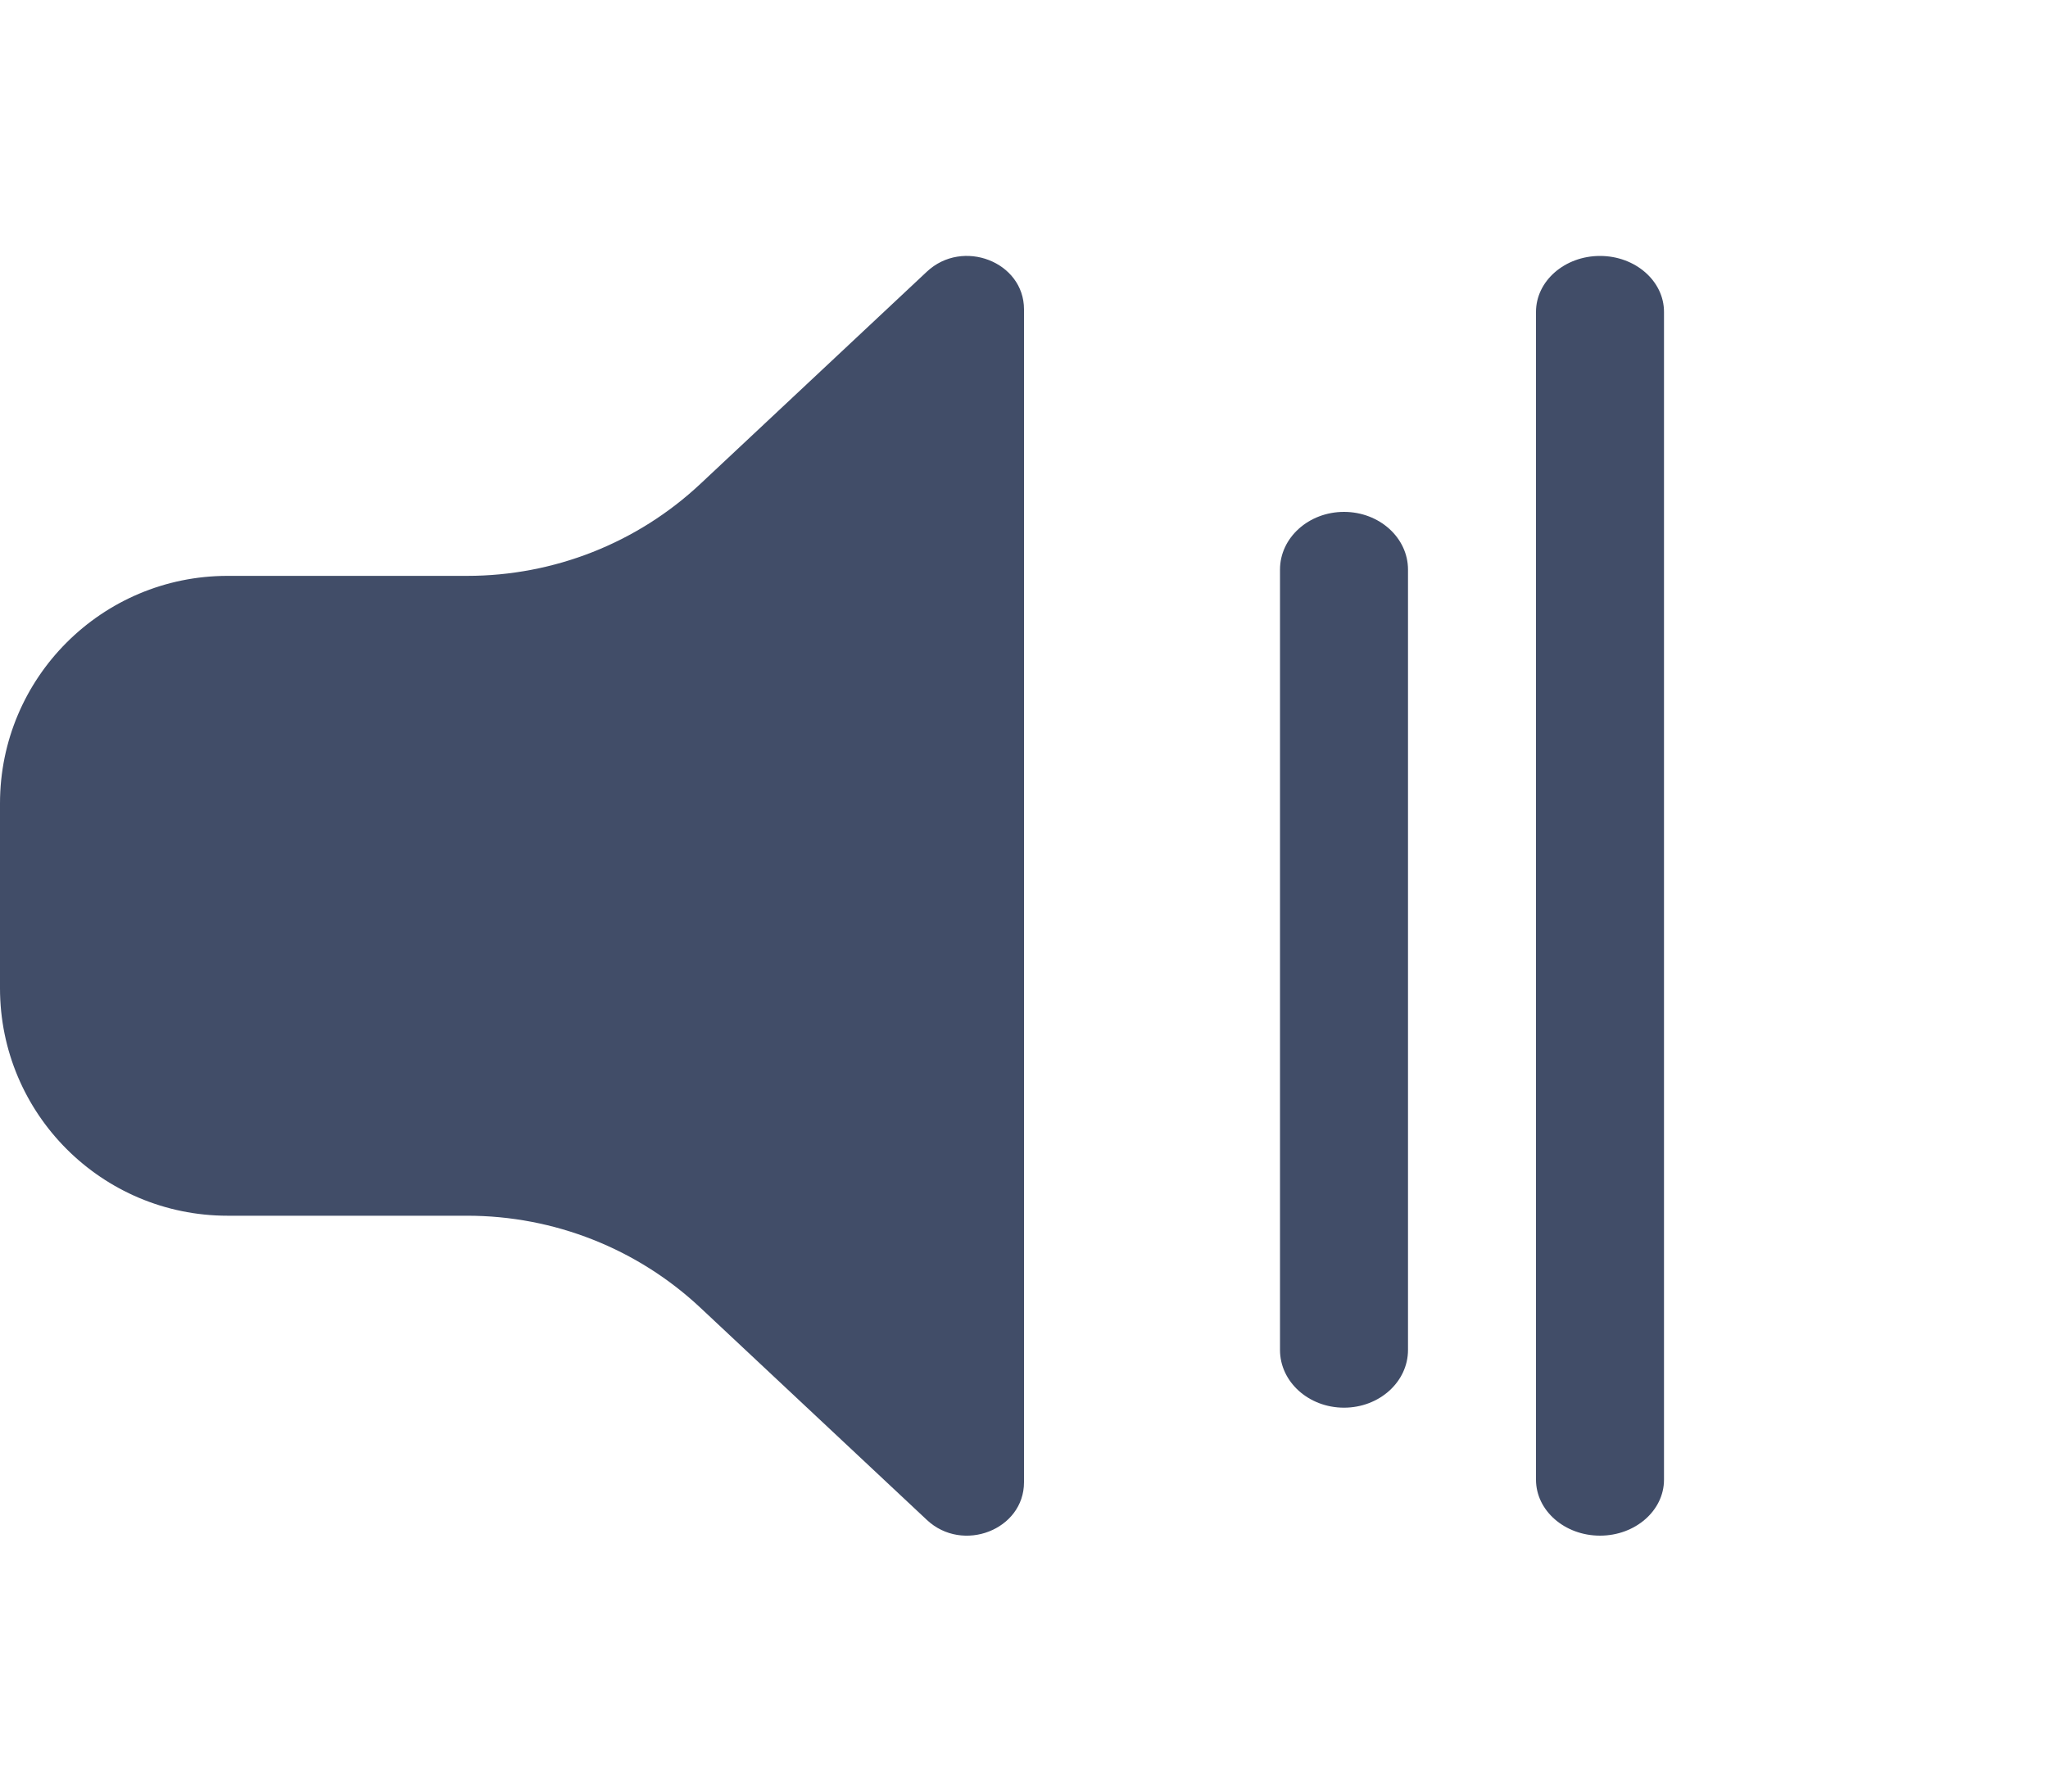
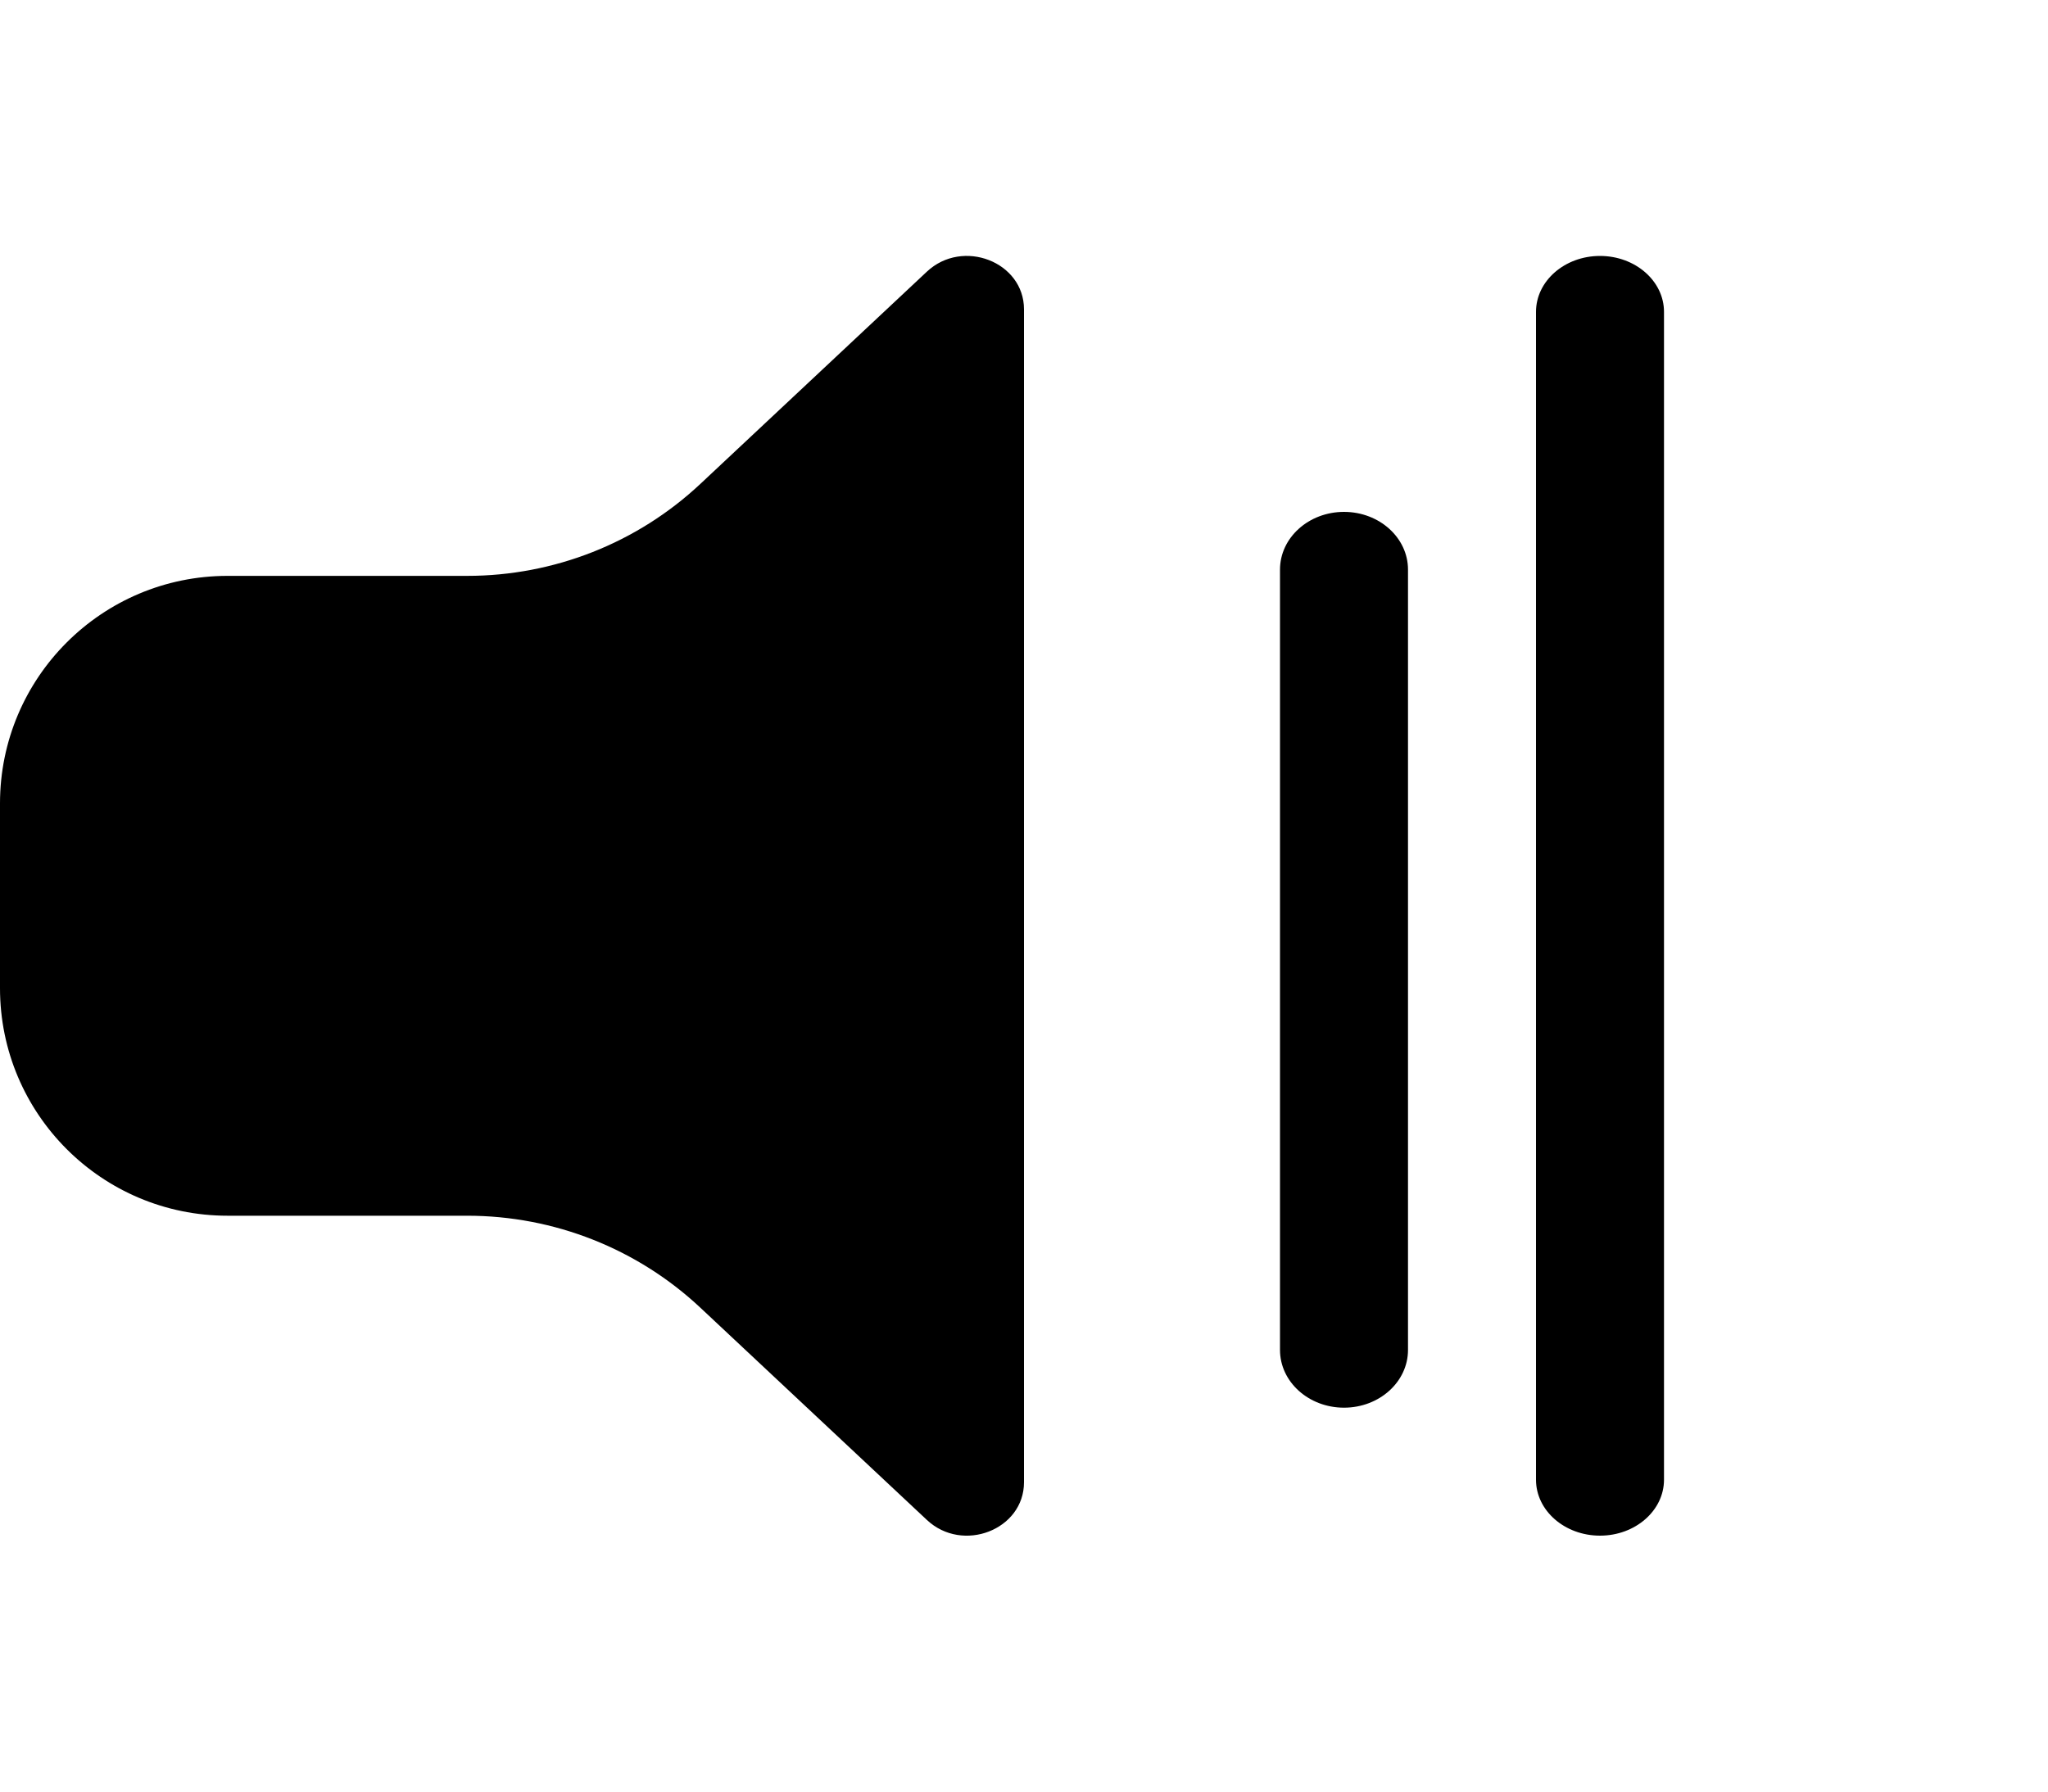
<svg xmlns="http://www.w3.org/2000/svg" width="16px" height="14px" viewBox="0 0 16 14" version="1.1">
  <g id="浅色新版本" stroke="none" stroke-width="1" fill="none" fill-rule="evenodd">
-     <g id="喇叭切图" transform="translate(-62, -37)" fill="#414D68" fill-rule="nonzero">
+     <g id="喇叭切图" transform="translate(-62, -37)" fill="#000000" fill-rule="nonzero">
      <path d="M74.5,39 C74.776,39 75,39.196 75,39.437 L75,48.563 C75,48.804 74.776,49 74.5,49 C74.224,49 74,48.804 74,48.563 L74,39.437 C74,39.196 74.224,39 74.5,39 Z M70,39.417 L70,48.583 C70,48.954 69.521,49.14 69.241,48.877 L67.474,47.221 C66.98,46.757 66.328,46.5 65.65,46.5 L63.778,46.5 C62.796,46.5 62,45.704 62,44.722 L62,43.278 C62,42.296 62.796,41.5 63.778,41.5 L65.65,41.5 C66.328,41.5 66.98,41.243 67.474,40.779 L69.241,39.123 C69.521,38.86 70,39.046 70,39.417 Z M72.5,41 C72.776,41 73,41.202 73,41.451 L73,47.549 C73,47.798 72.776,48 72.5,48 C72.224,48 72,47.798 72,47.549 L72,41.451 C72,41.202 72.224,41 72.5,41 Z" id="Combined-Shape" />
    </g>
  </g>
</svg>
